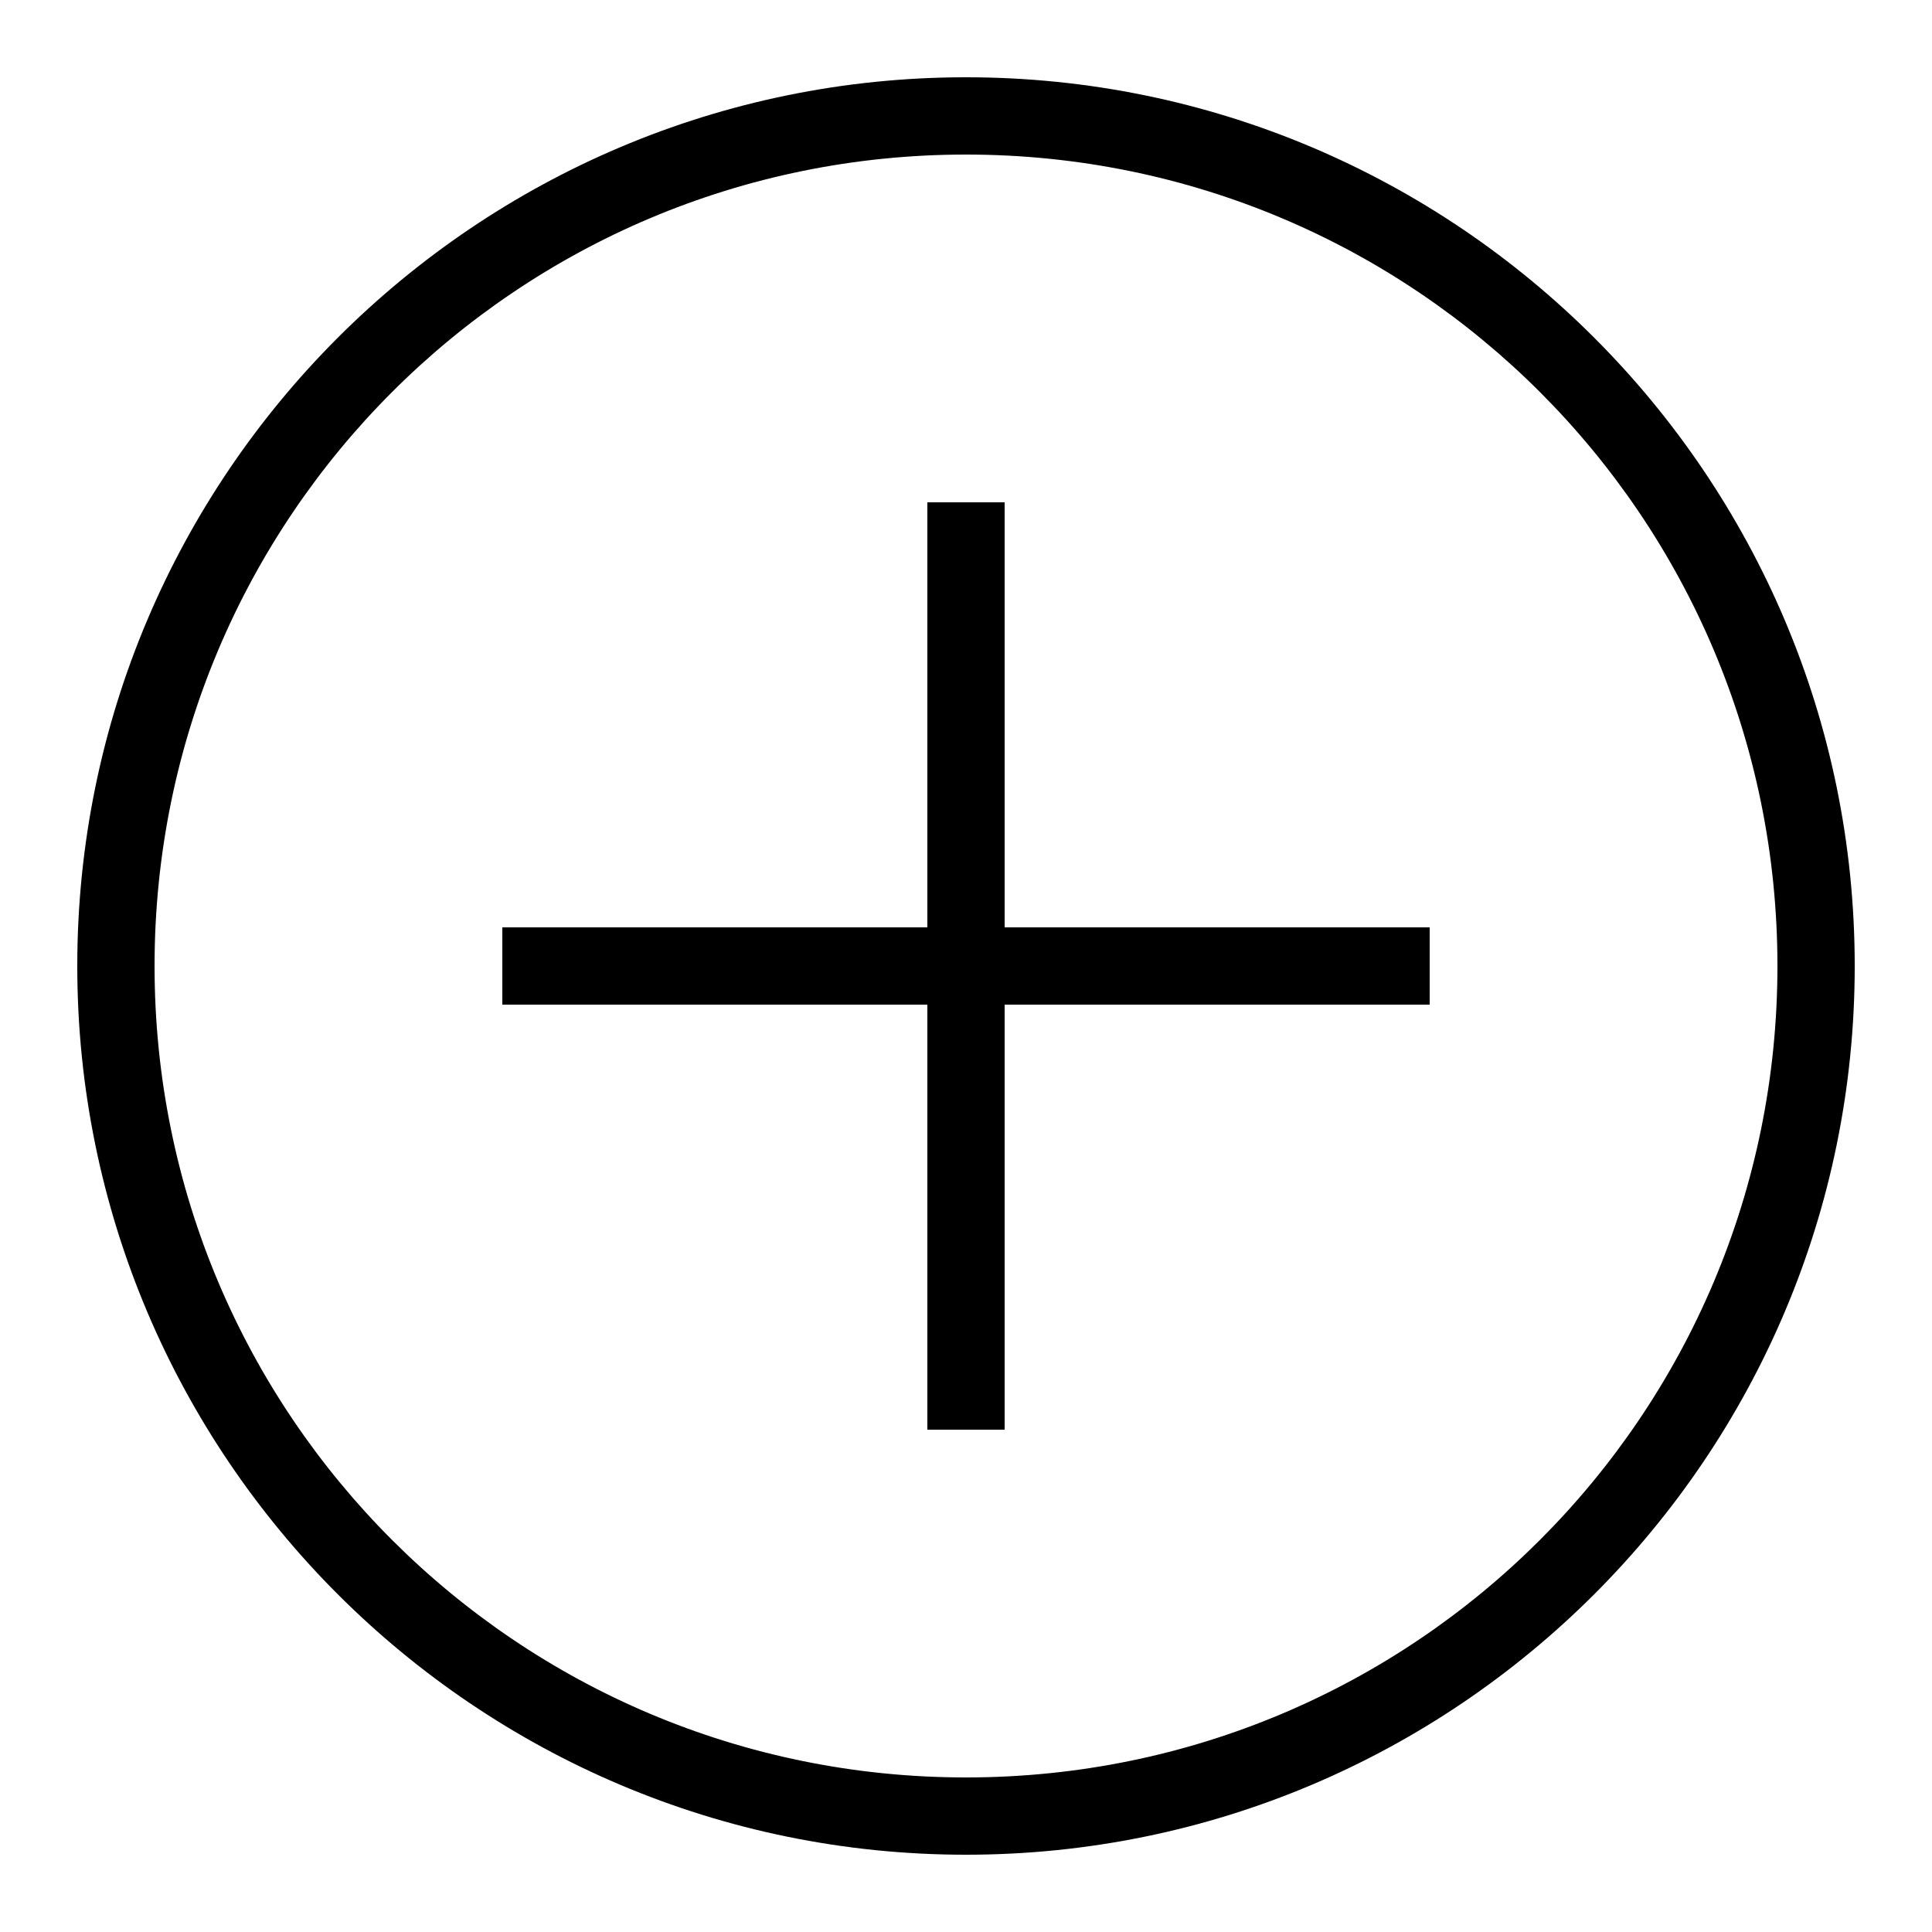
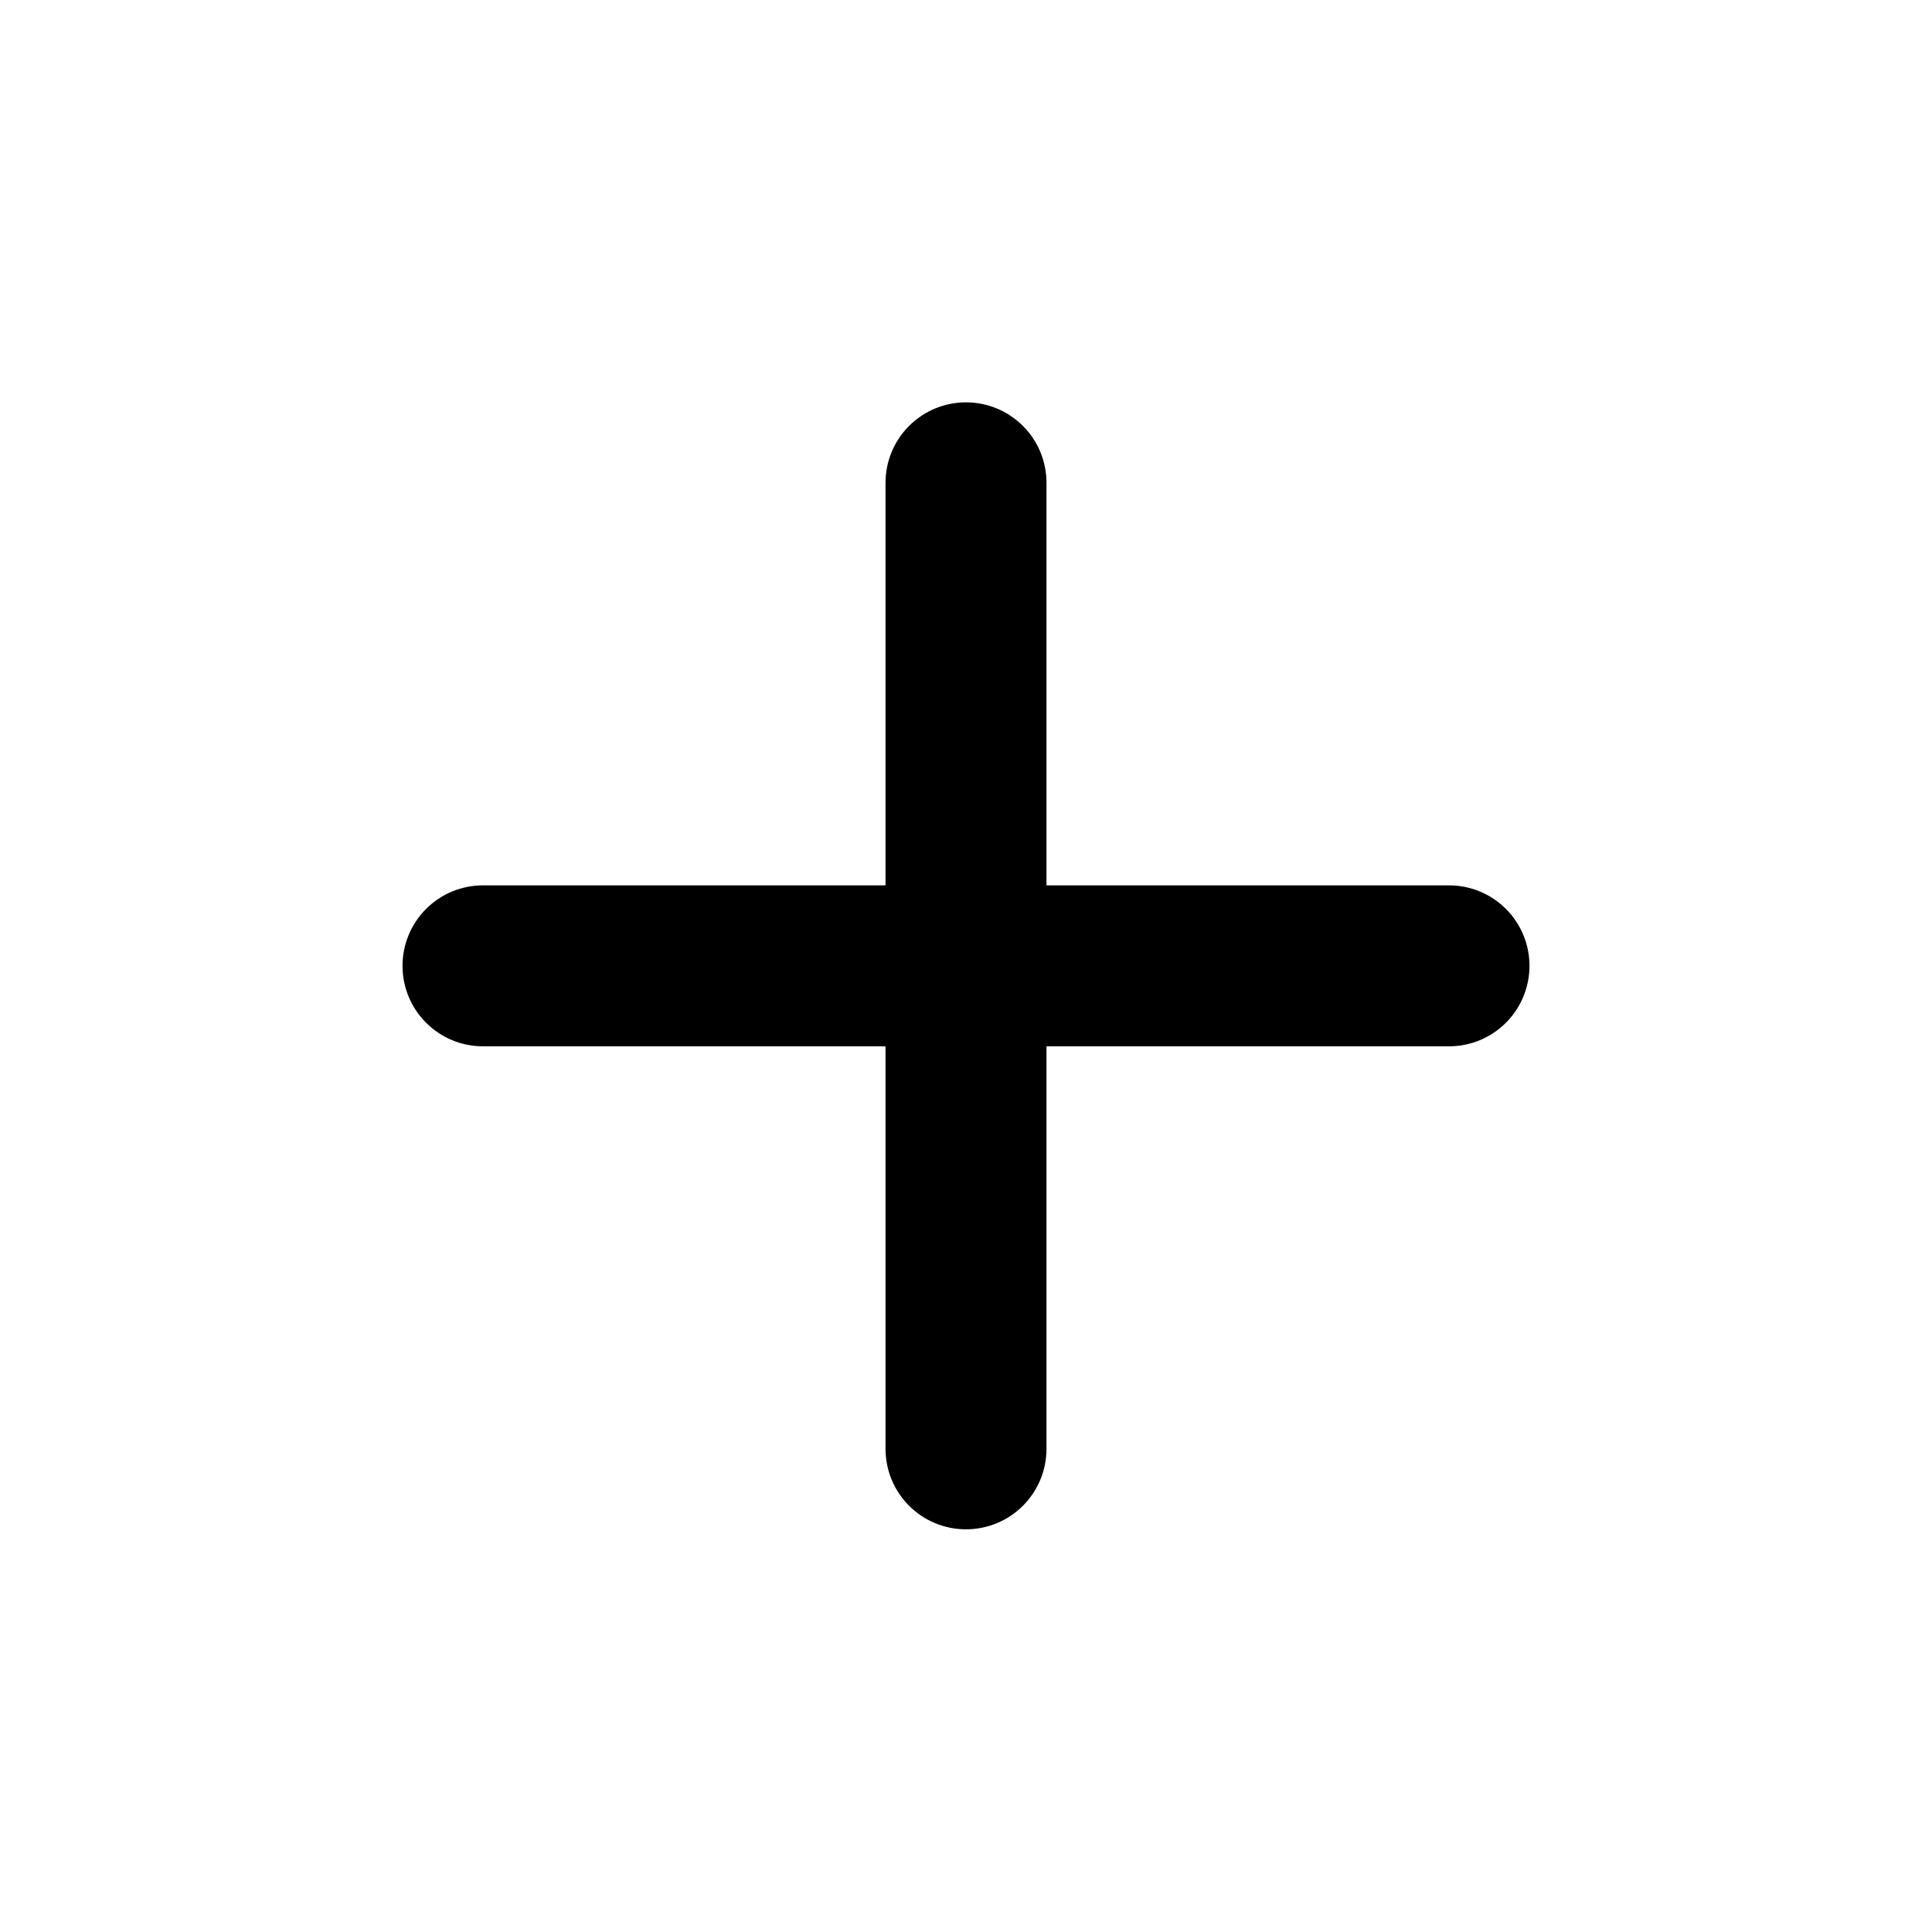
- <svg xmlns="http://www.w3.org/2000/svg" viewBox="0 0 50 50" width="50px" height="50px">
-   <path d="M 25 2 C 12.309 2 2 12.309 2 25 C 2 37.691 12.309 48 25 48 C 37.691 48 48 37.691 48 25 C 48 12.309 37.691 2 25 2 z M 25 4 C 36.61 4 46 13.39 46 25 C 46 36.61 36.61 46 25 46 C 13.39 46 4 36.61 4 25 C 4 13.39 13.39 4 25 4 z M 24 13 L 24 24 L 13 24 L 13 26 L 24 26 L 24 37 L 26 37 L 26 26 L 37 26 L 37 24 L 26 24 L 26 13 L 24 13 z" />
+ <svg xmlns="http://www.w3.org/2000/svg" width="35" height="35" viewBox="0 0 35 35" fill="none">
+   <path d="M26.25 18.955H18.958V26.247C18.958 26.634 18.805 27.005 18.531 27.278C18.258 27.552 17.887 27.705 17.5 27.705C17.113 27.705 16.742 27.552 16.469 27.278C16.195 27.005 16.042 26.634 16.042 26.247V18.955H8.75C8.363 18.955 7.992 18.802 7.719 18.528C7.445 18.255 7.292 17.884 7.292 17.497C7.292 17.11 7.445 16.739 7.719 16.466C7.992 16.192 8.363 16.039 8.75 16.039H16.042V8.747C16.042 8.36 16.195 7.989 16.469 7.716C16.742 7.442 17.113 7.289 17.5 7.289C17.887 7.289 18.258 7.442 18.531 7.716C18.805 7.989 18.958 8.36 18.958 8.747V16.039H26.25C26.637 16.039 27.008 16.192 27.281 16.466C27.555 16.739 27.708 17.11 27.708 17.497C27.708 17.884 27.555 18.255 27.281 18.528C27.008 18.802 26.637 18.955 26.25 18.955Z" fill="black" />
</svg>
